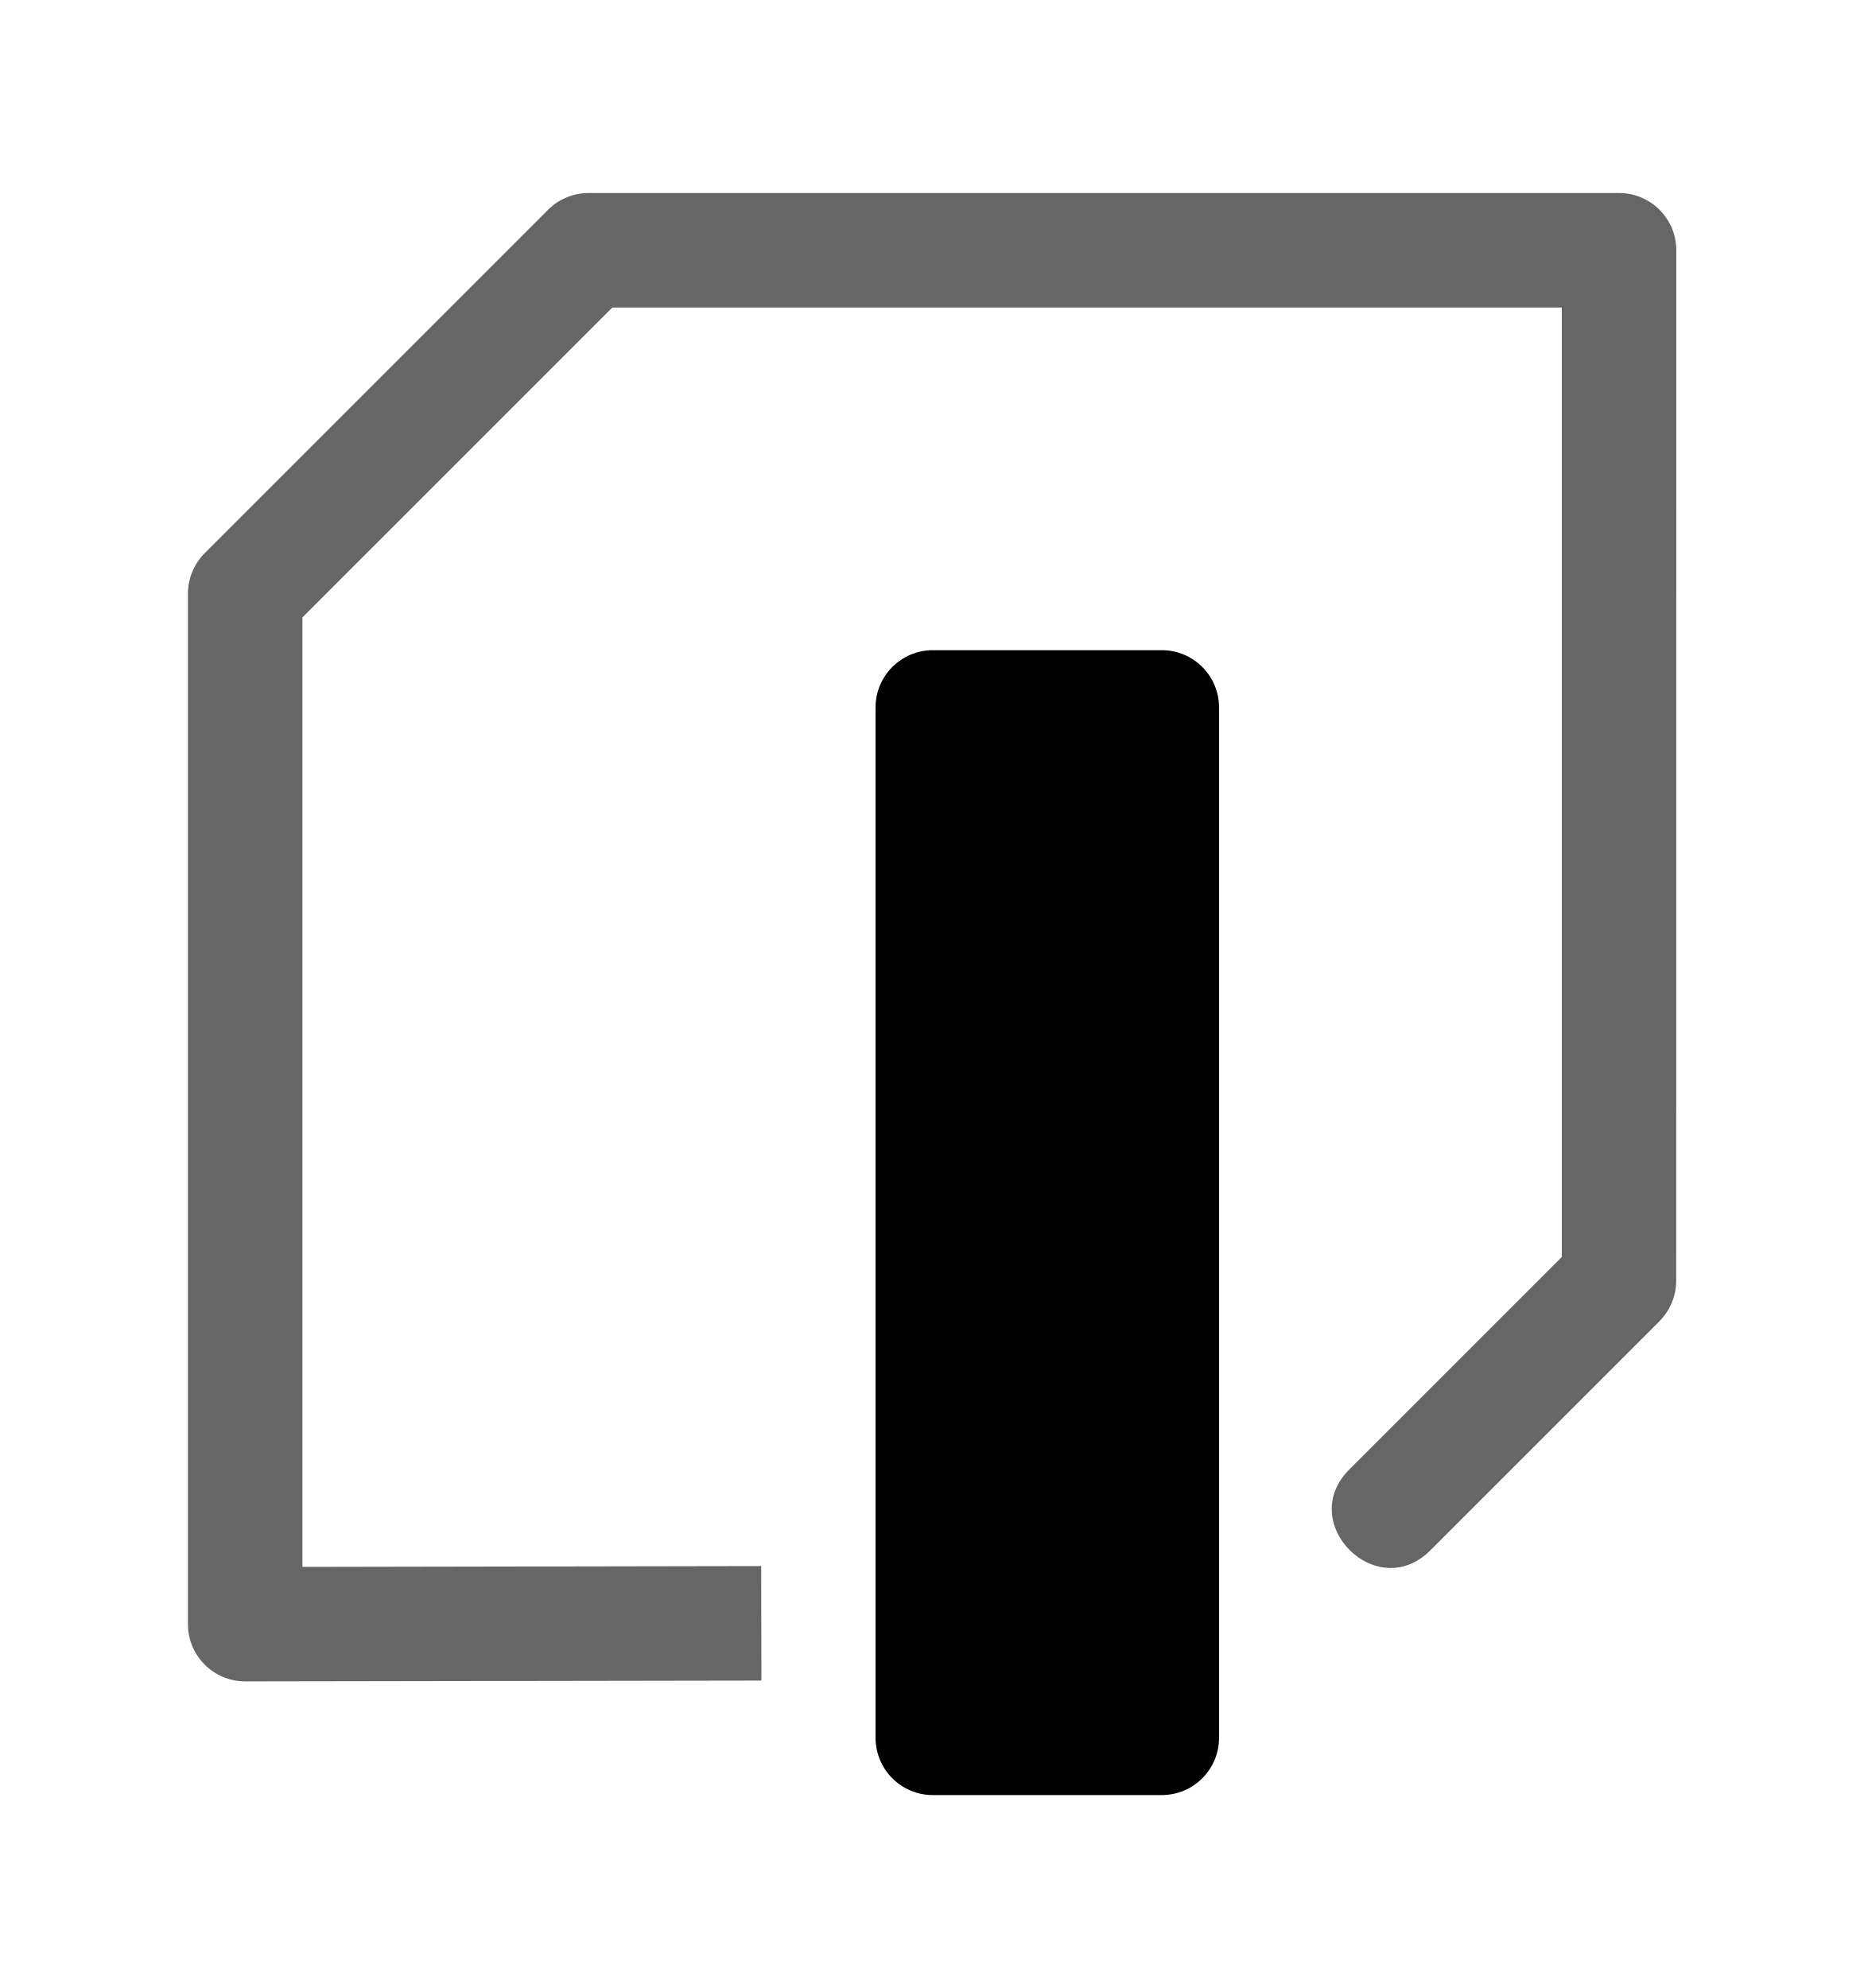
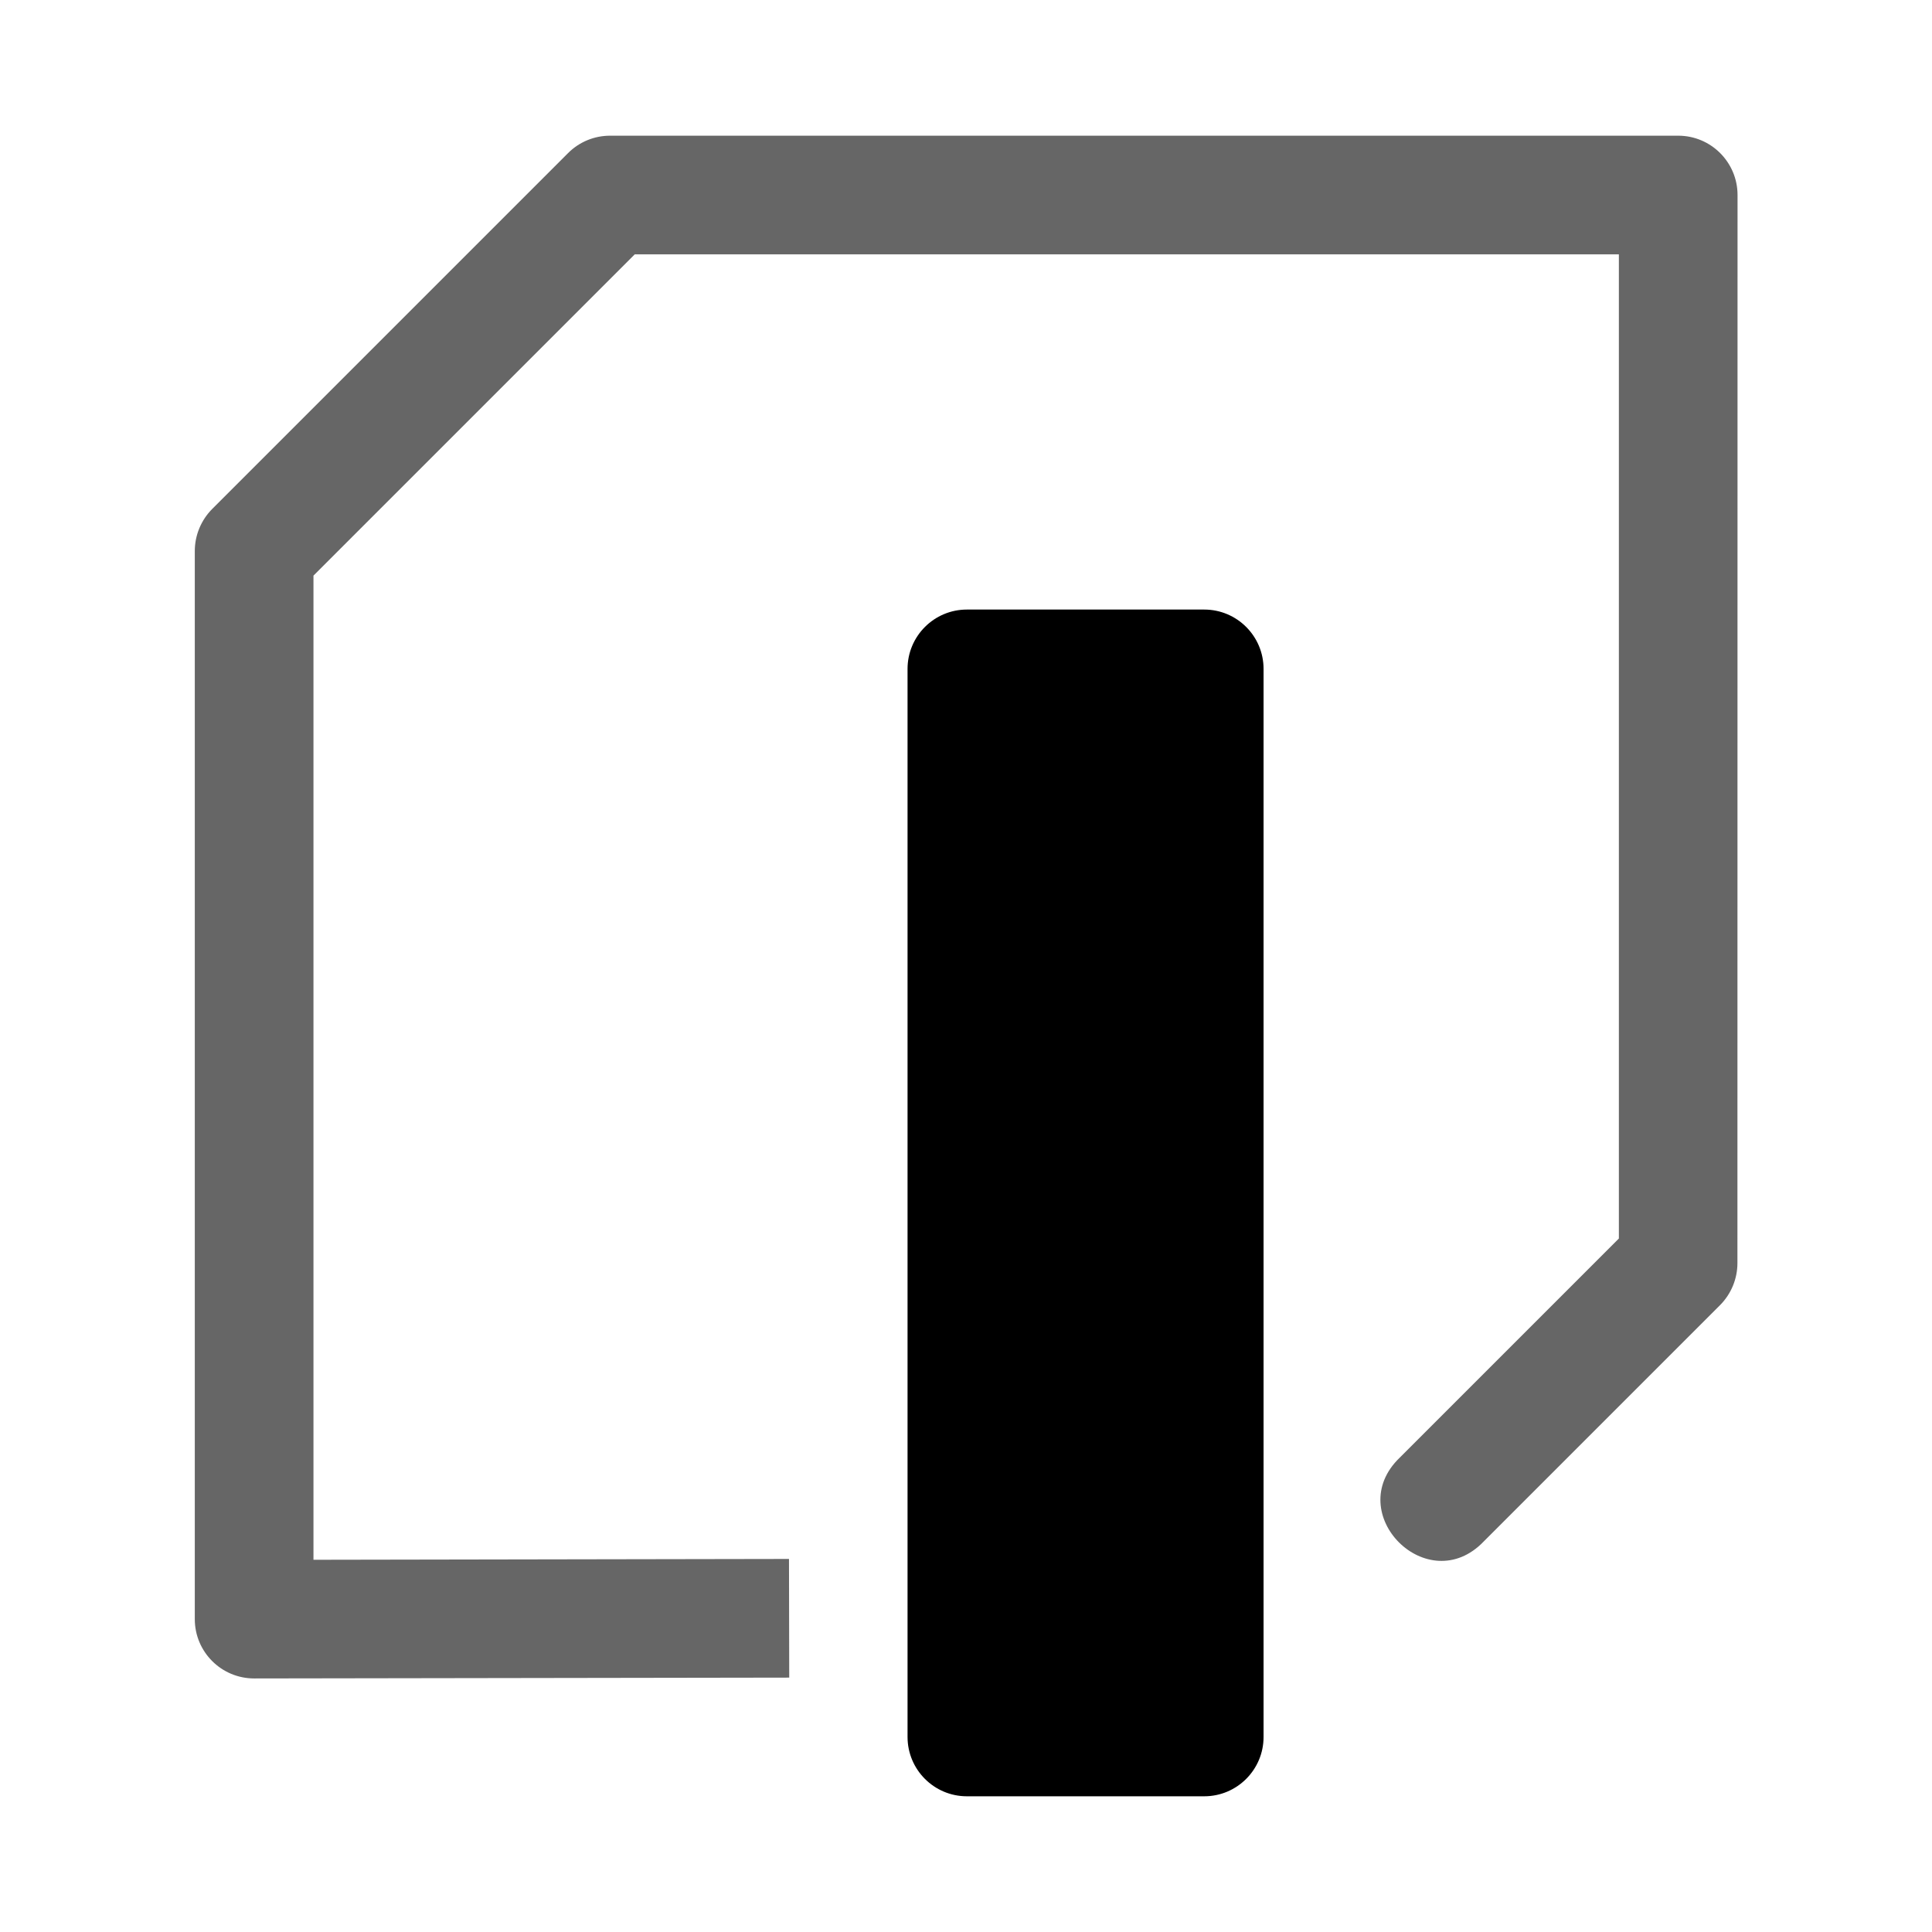
- <svg xmlns="http://www.w3.org/2000/svg" height="1600" viewBox="-64.0 -14.0 1627.9 1627.9" width="1500">
+ <svg xmlns="http://www.w3.org/2000/svg" width="1628" height="1628" viewBox="-64 -14 1628 1628">
  <g fill="#000000">
    <g enable-background="new" transform="matrix(0 -100 -100 0 19302.143 4198.242)">
      <path d="m27.486 183.014c-.276 0-.5.224-.5.5v2c0.0.276.224.5.5.5h9c.276-0.0.5-.224.5-.5v-2c-0-.276-.224-.5-.5-.5z" fill-rule="evenodd" />
      <path d="m31.479 179.021c-.133 0-.26.053-.354.146l-1.992 1.992c-.491.471.236 1.198.707.707l1.846-1.846h8.293v8.293l-2.707 2.707h-8.293l.007-4.007-1-.002-.007 4.507c-.001.277.223.502.5.502h9c.133-0.0.26-.053.354-.146l3-3c.094-.094.146-.221.146-.354v-9c-0-.276-.224-.5-.5-.5z" opacity=".6" />
    </g>
  </g>
</svg>
